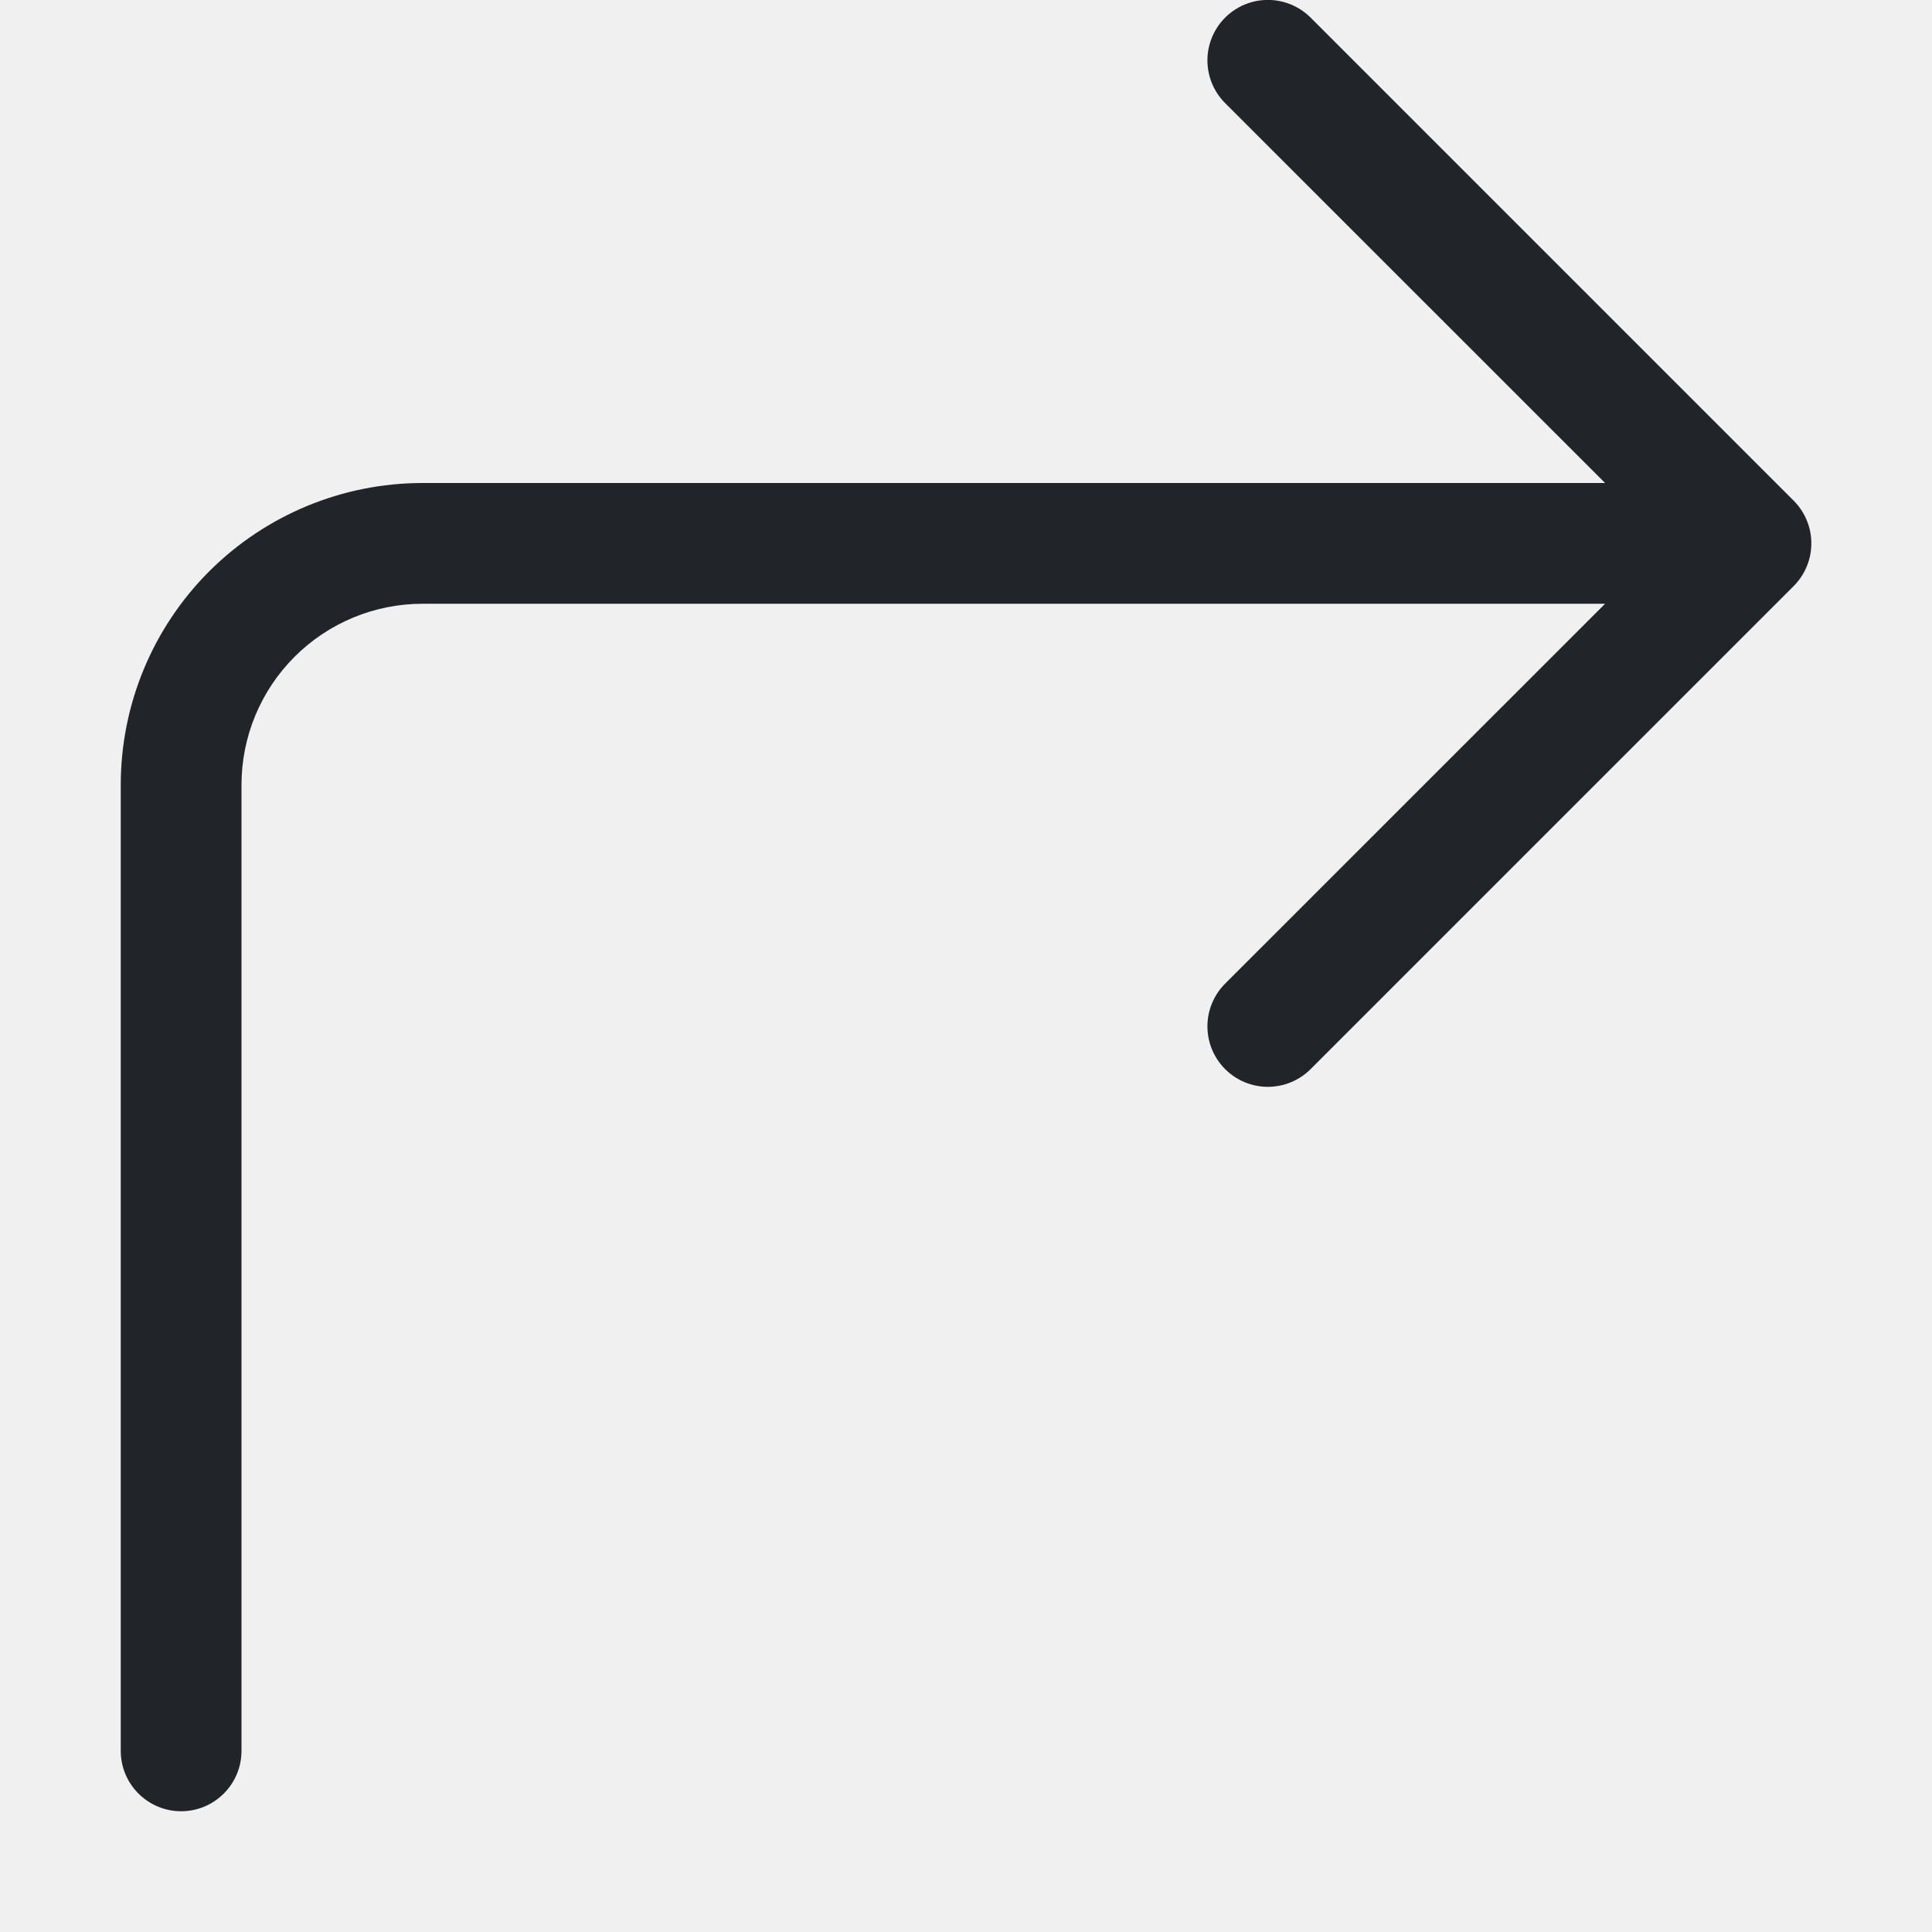
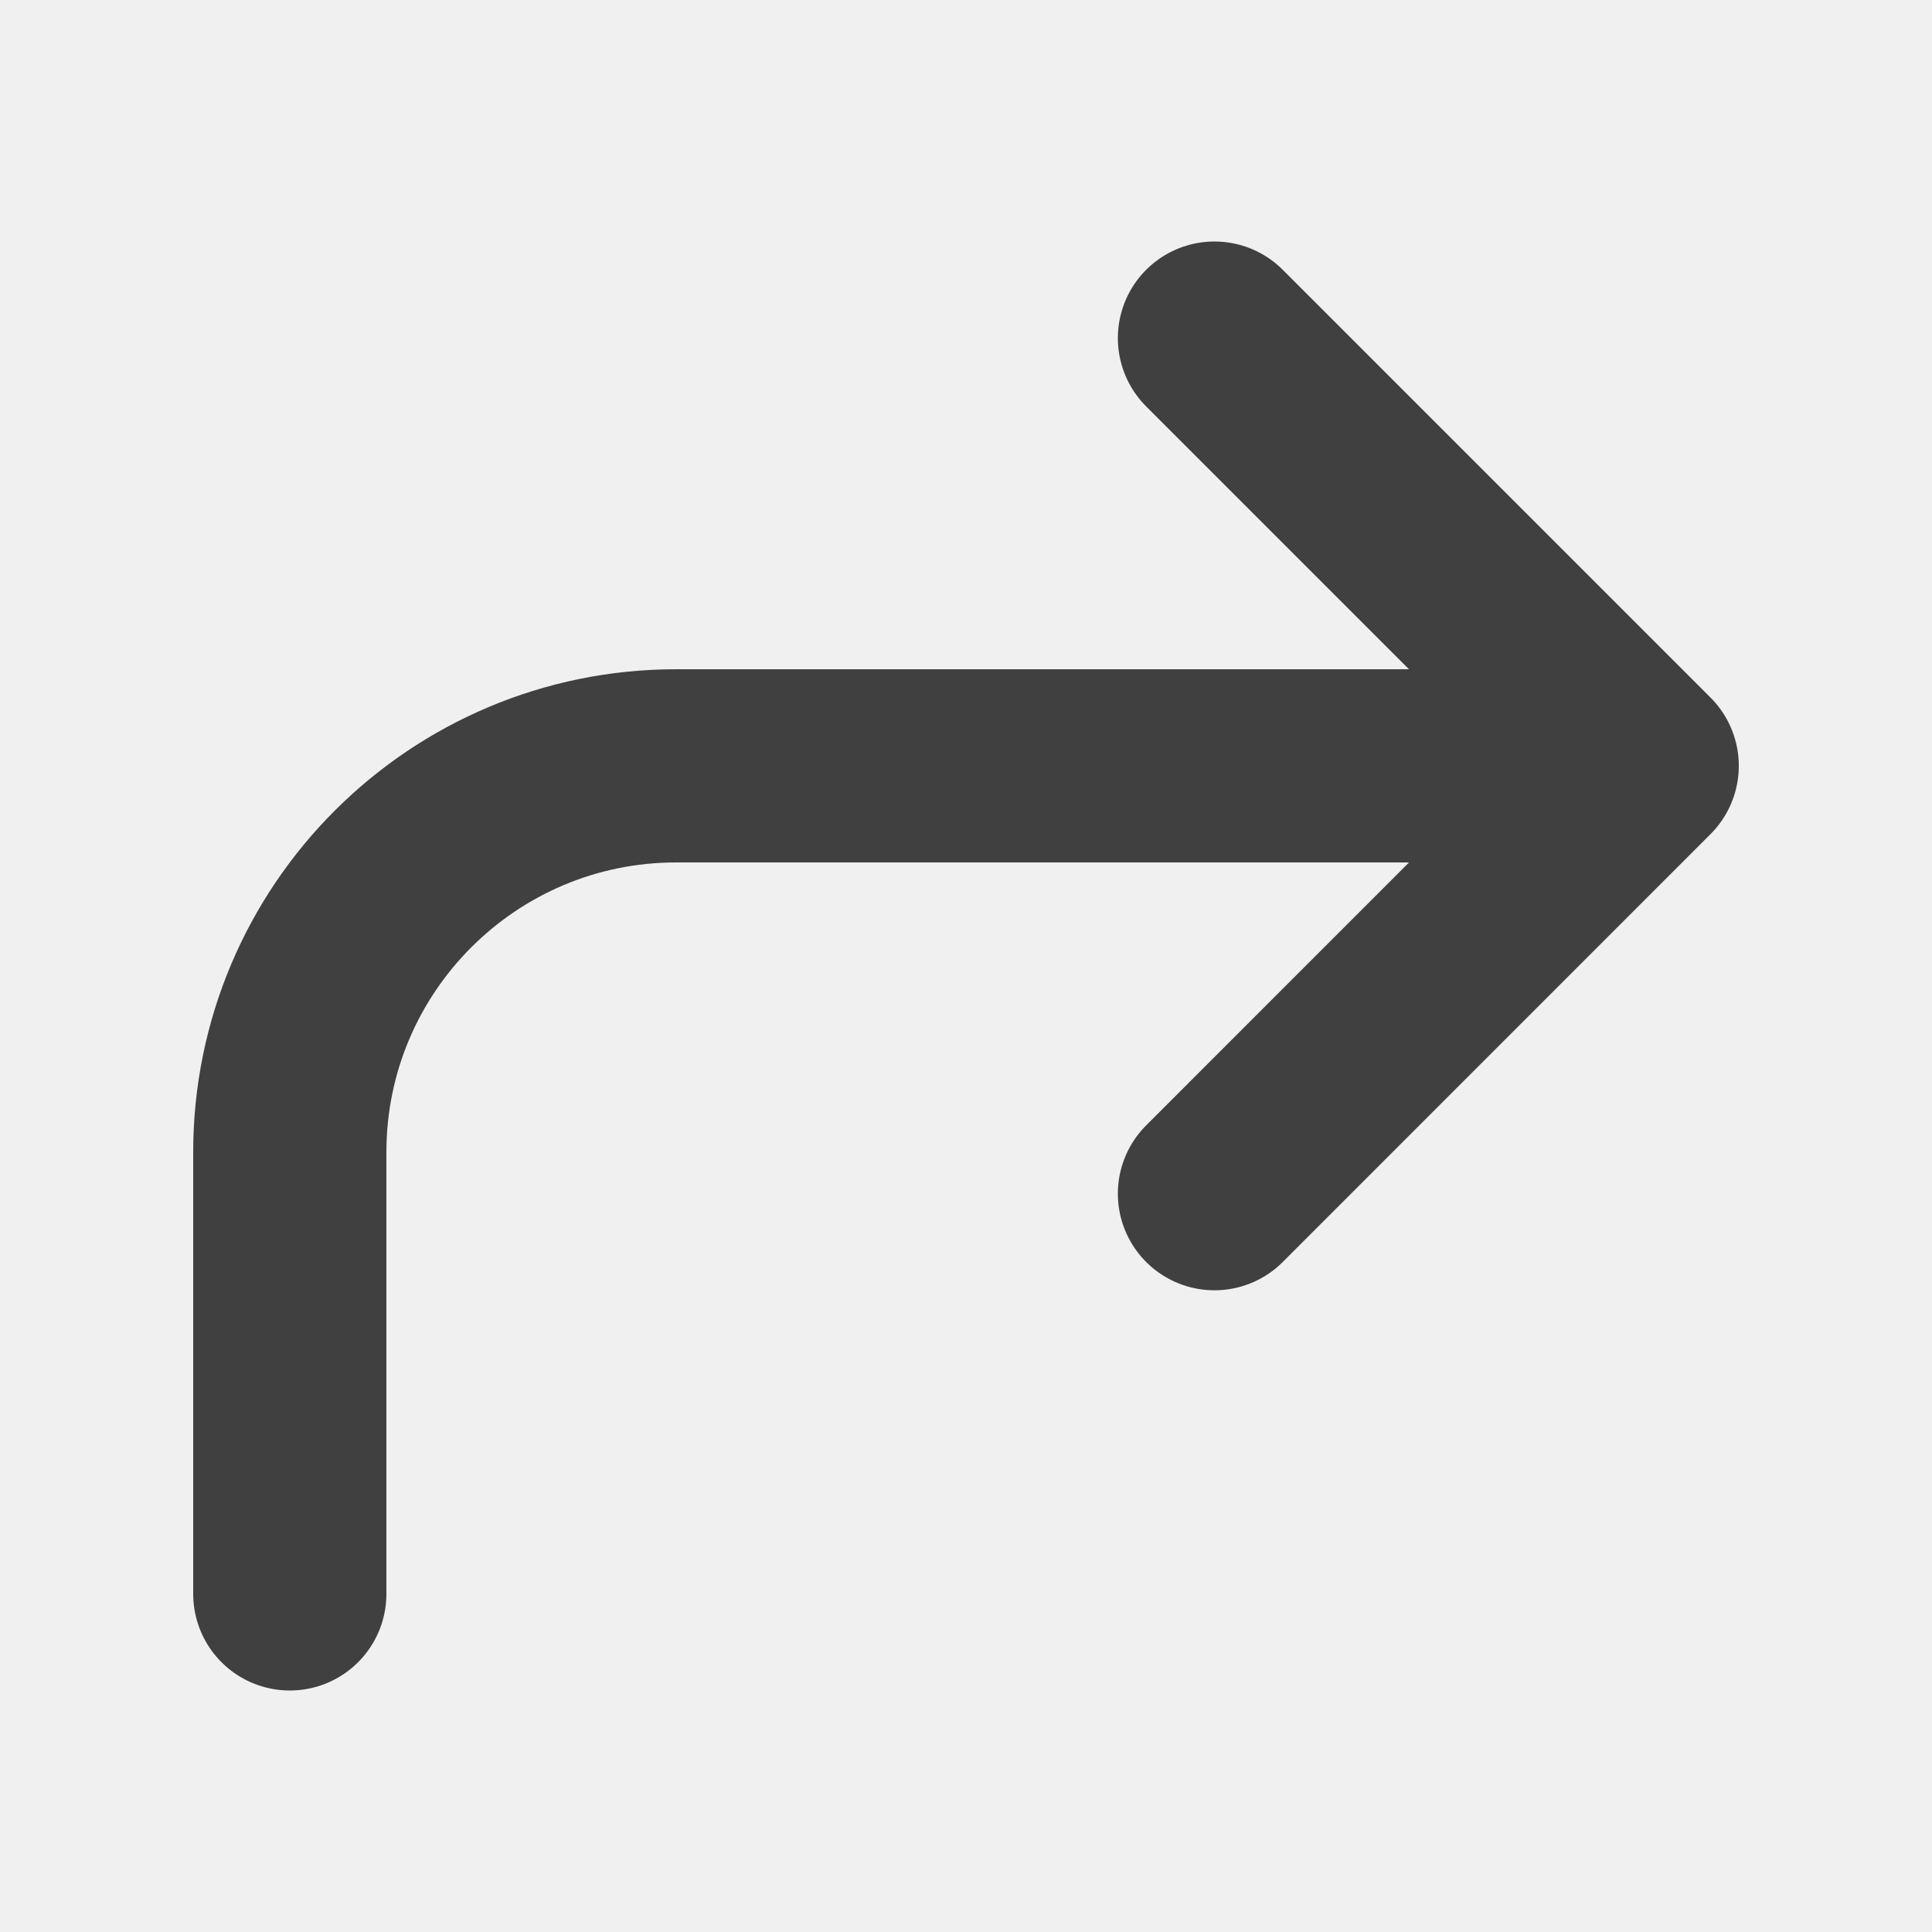
- <svg xmlns="http://www.w3.org/2000/svg" width="24" height="24" viewBox="0 0 24 24" fill="none">
-   <g clip-path="url(#clip0_9_200376)">
-     <path fill-rule="evenodd" clip-rule="evenodd" d="M22.281 7.281C22.351 7.211 22.406 7.129 22.444 7.037C22.482 6.946 22.501 6.849 22.501 6.75C22.501 6.651 22.482 6.554 22.444 6.463C22.406 6.371 22.351 6.289 22.281 6.219L16.281 0.219C16.14 0.078 15.949 -0.001 15.75 -0.001C15.551 -0.001 15.36 0.078 15.219 0.219C15.078 0.36 14.999 0.551 14.999 0.75C14.999 0.949 15.078 1.14 15.219 1.281L19.939 6H5.25C4.255 6 3.302 6.395 2.598 7.098C1.895 7.802 1.5 8.755 1.5 9.75V21.75C1.5 21.949 1.579 22.14 1.72 22.28C1.86 22.421 2.051 22.5 2.25 22.5C2.449 22.5 2.64 22.421 2.78 22.28C2.921 22.14 3 21.949 3 21.75V9.75C3 9.153 3.237 8.581 3.659 8.159C4.081 7.737 4.653 7.5 5.25 7.5H19.939L15.219 12.219C15.078 12.36 14.999 12.551 14.999 12.75C14.999 12.949 15.078 13.14 15.219 13.281C15.36 13.422 15.551 13.501 15.75 13.501C15.949 13.501 16.14 13.422 16.281 13.281L22.281 7.281V7.281Z" fill="#212529" />
-   </g>
-   <defs>
-     <clipPath id="clip0_9_200376">
-       <rect width="24" height="24" fill="white" />
-     </clipPath>
-   </defs>
+ <svg xmlns="http://www.w3.org/2000/svg" width="20" height="20" viewBox="0 0 20 20" fill="none">
+   <path d="M12.572 3.5L17 7.928M17 7.928L12.572 12.357M17 7.928L7 7.928C4.791 7.928 3 9.719 3 11.928L3 16.5" stroke="#404040" stroke-width="2" stroke-linecap="round" stroke-linejoin="round" />
</svg>
